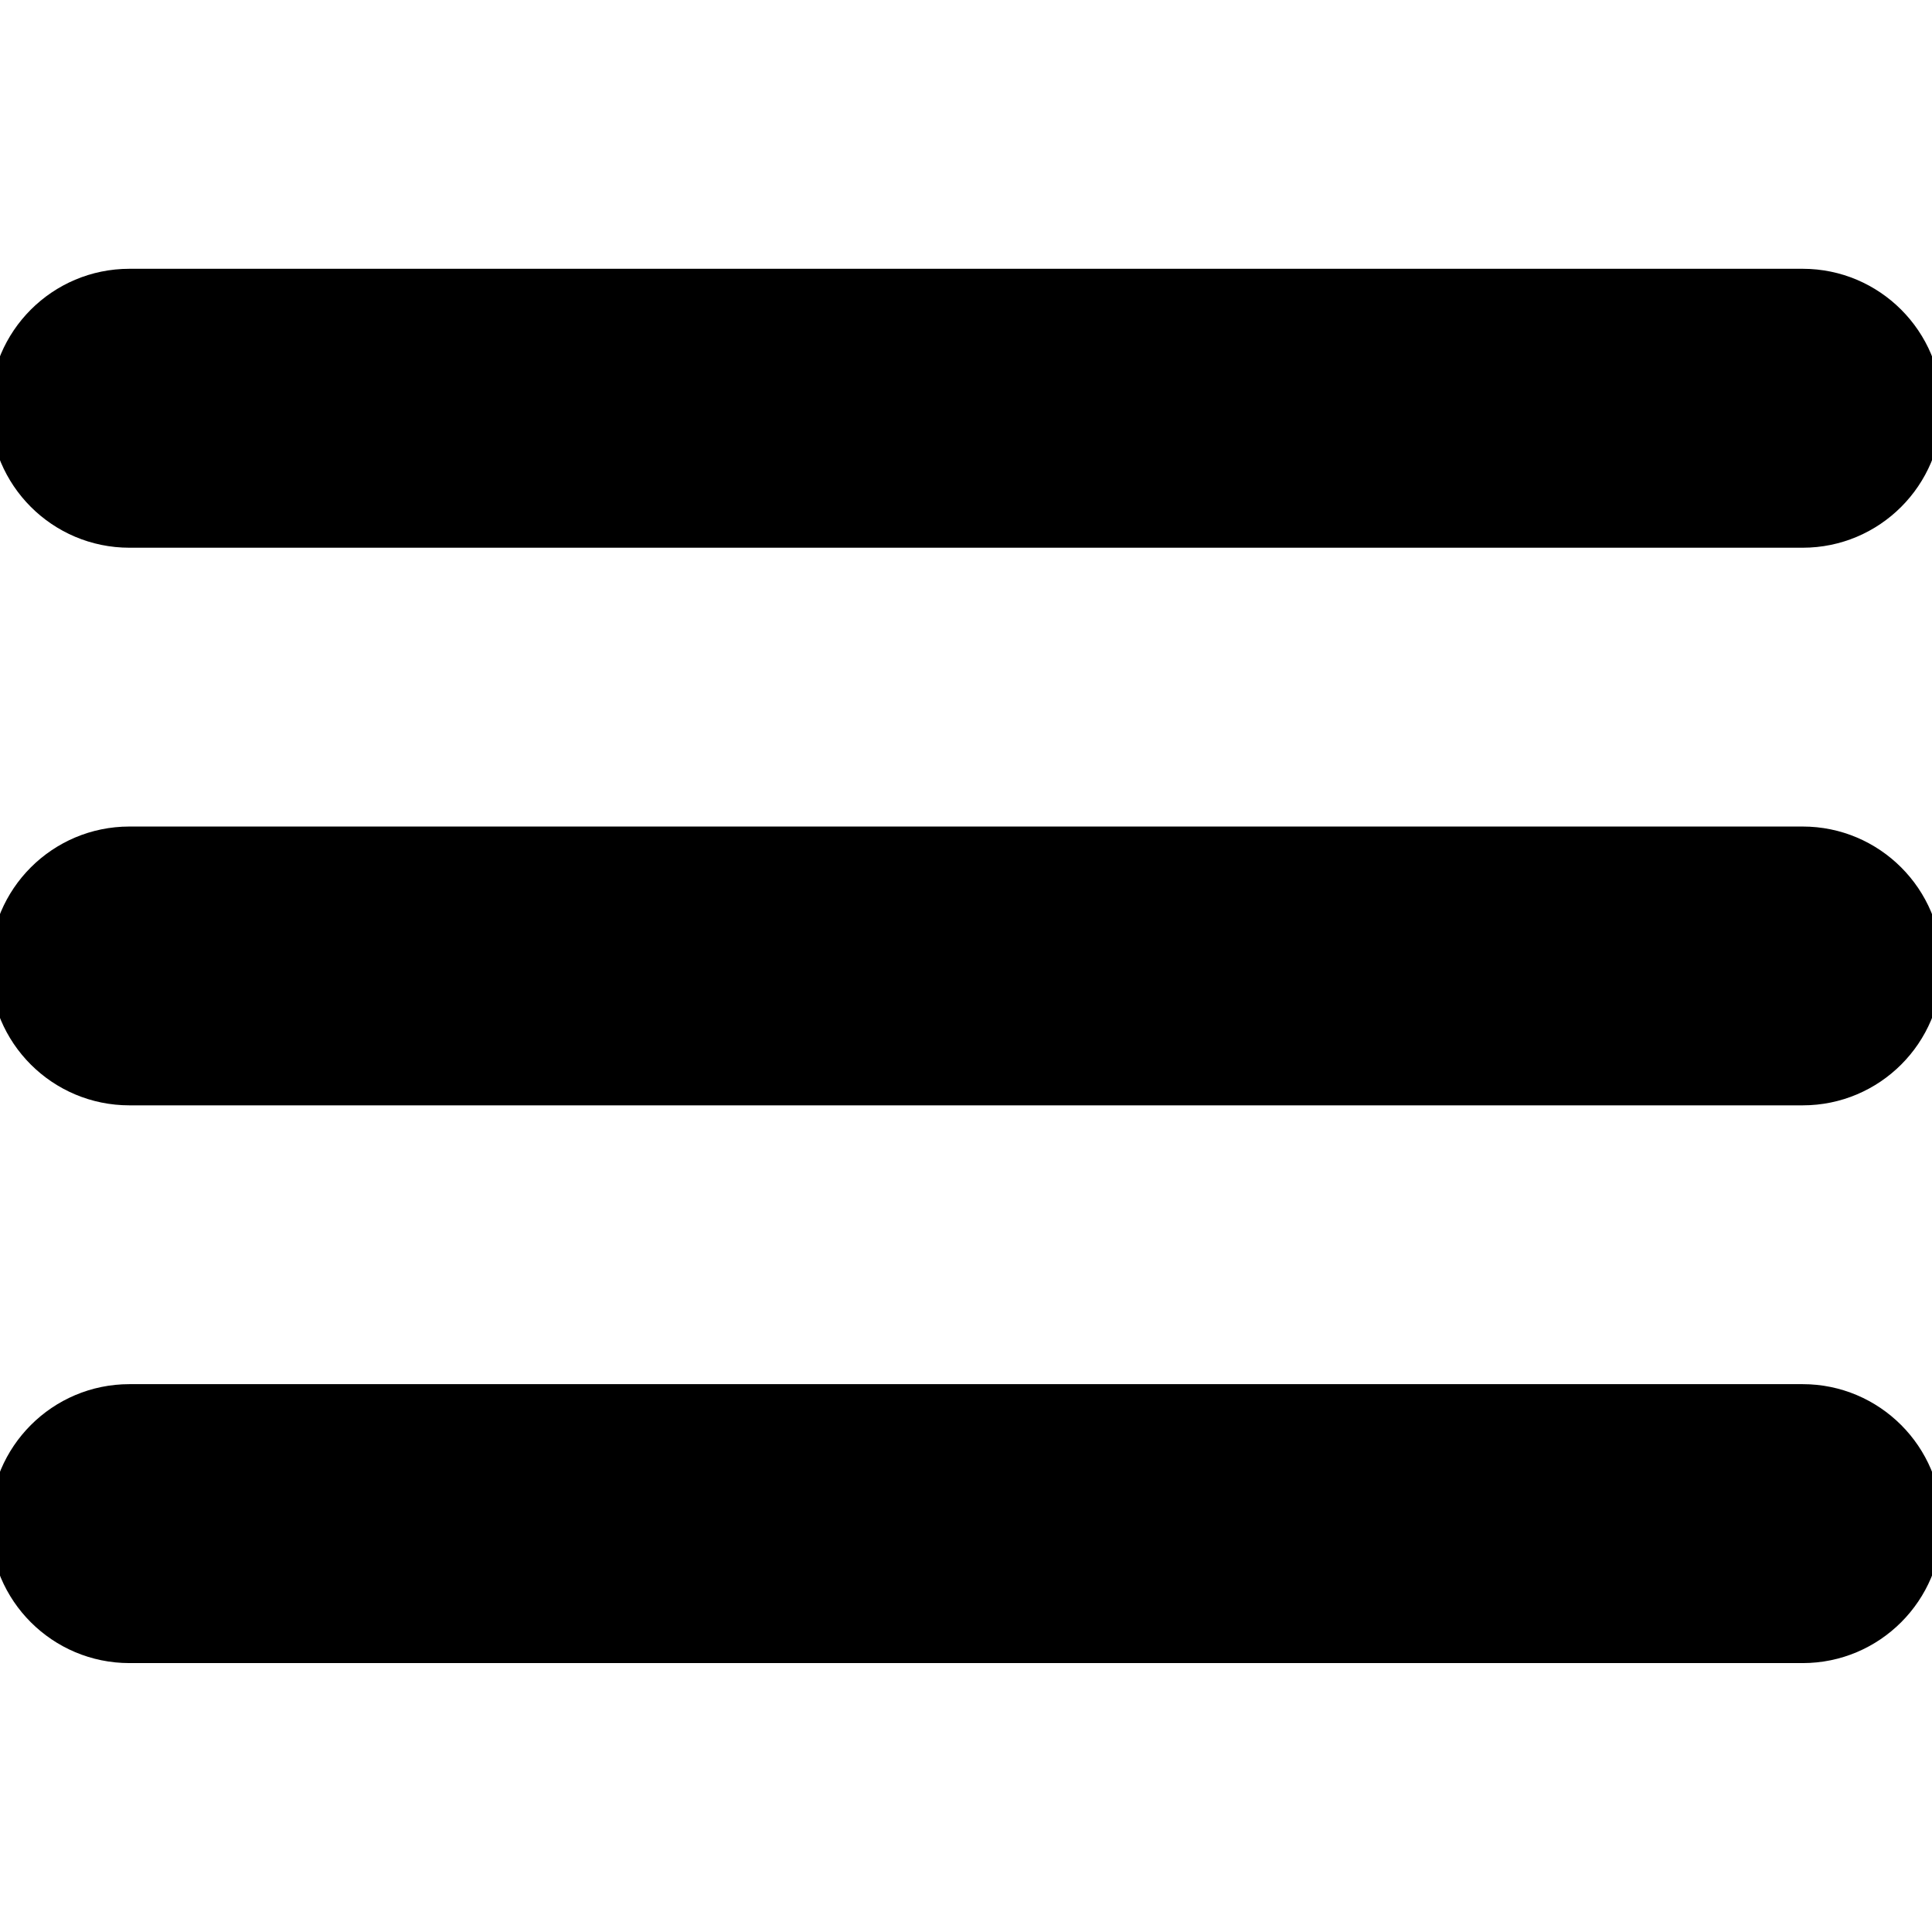
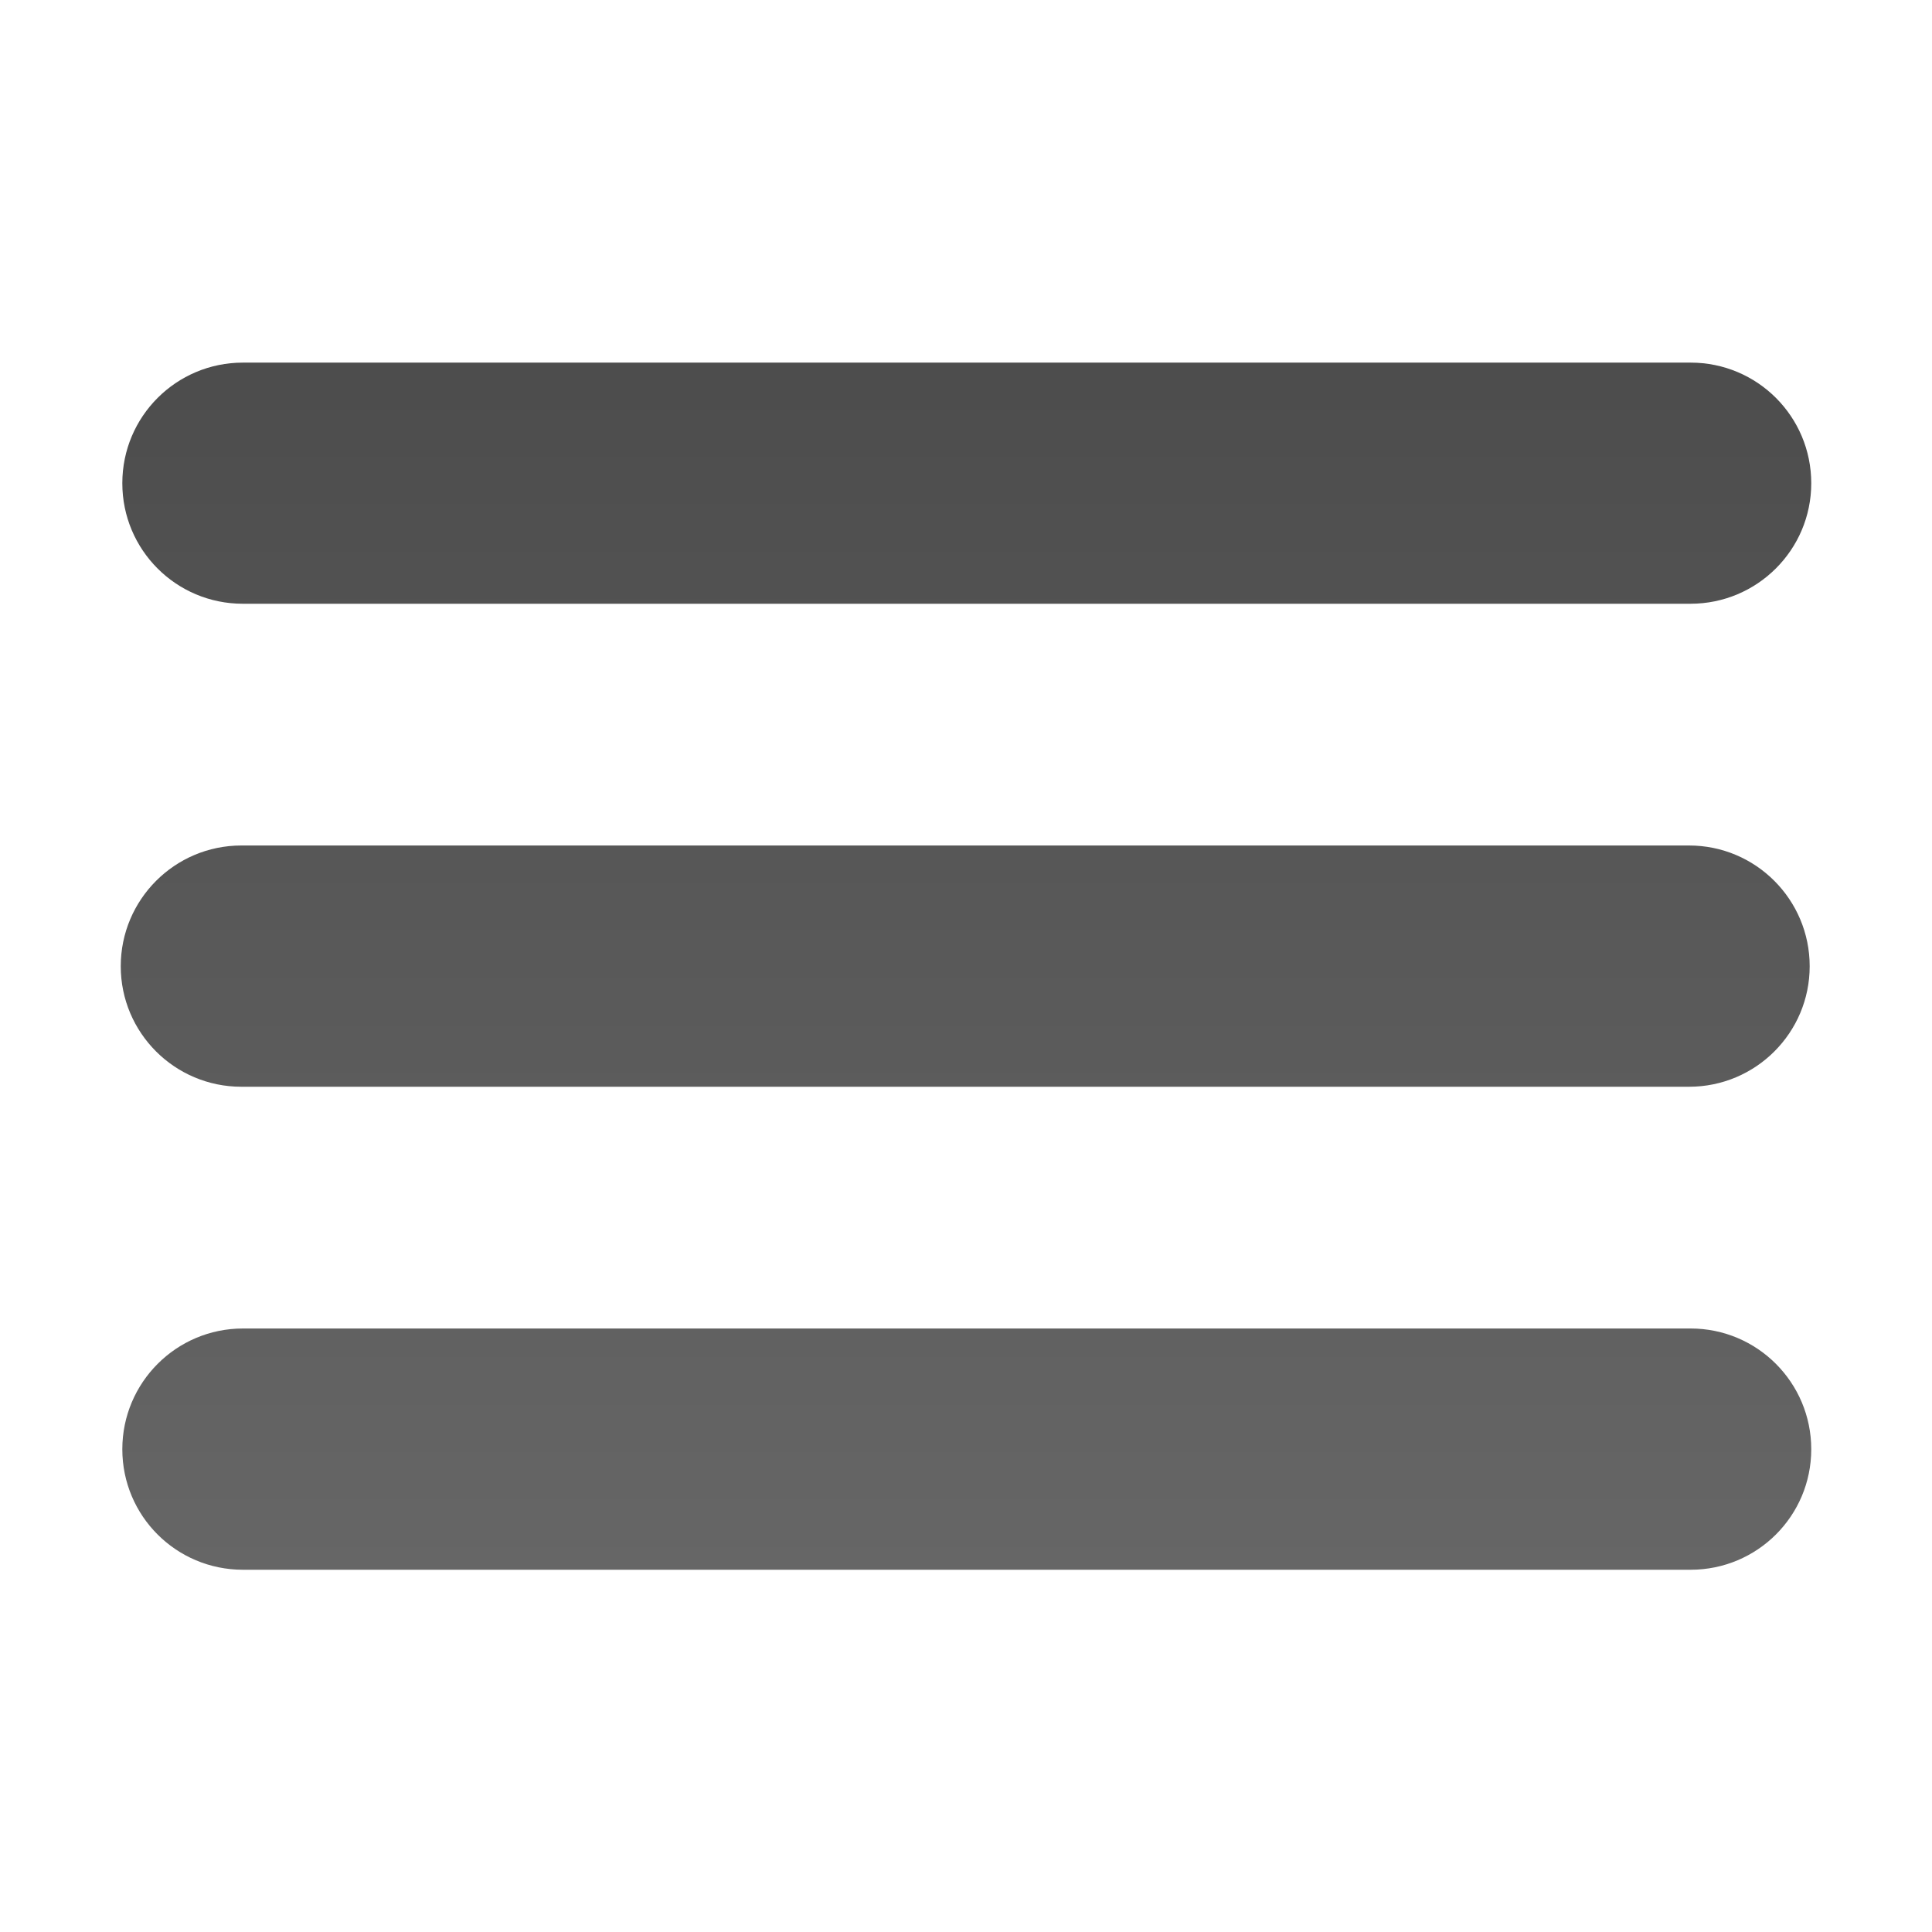
<svg xmlns="http://www.w3.org/2000/svg" version="1.1" id="Layer_1" x="0px" y="0px" width="16px" height="16px" viewBox="0 0 16 16" enable-background="new 0 0 16 16" xml:space="preserve">
  <g>
-     <path d="M14.929,6.845H1.072C0.434,6.845-0.083,7.362-0.083,8s0.517,1.154,1.155,1.154h13.857c0.637,0,1.154-0.516,1.154-1.154   S15.565,6.845,14.929,6.845z M1.072,4.536h13.857c0.637,0,1.154-0.517,1.154-1.155c0-0.638-0.518-1.155-1.154-1.155H1.072   c-0.638,0-1.155,0.517-1.155,1.155C-0.083,4.019,0.434,4.536,1.072,4.536z M14.929,11.463H1.072c-0.638,0-1.155,0.518-1.155,1.156   c0,0.637,0.517,1.154,1.155,1.154h13.857c0.637,0,1.154-0.518,1.154-1.154C16.083,11.98,15.565,11.463,14.929,11.463z" />
+     <linearGradient id="SVGID_1_" gradientUnits="userSpaceOnUse" x1="8" y1="3.003" x2="8" y2="13.001">
+       <stop offset="0" style="stop-color:#000000;stop-opacity:0.7" />
+       <stop offset="1" style="stop-color:#000000;stop-opacity:0.6" />
+     </linearGradient>
+     <path fill="url(#SVGID_1_)" d="M13.988,7.002H1.999C1.447,7.002,1,7.45,1,8.002C1,8.553,1.447,9,1.999,9h11.989   c0.552,0,0.999-0.447,0.999-0.998C14.987,7.45,14.54,7.002,13.988,7.002z M2.011,5H14c0.552,0,1-0.447,1-0.998   c0-0.553-0.447-0.999-0.999-0.999H2.012c-0.552,0-0.999,0.446-0.999,0.999C1.013,4.553,1.458,5,2.011,5z M14.001,11.002H2.012   c-0.552,0-0.999,0.448-0.999,1S1.459,13,2.012,13h11.989C14.553,13,15,12.554,15,12.002S14.553,11.002,14.001,11.002z" />
  </g>
</svg>
